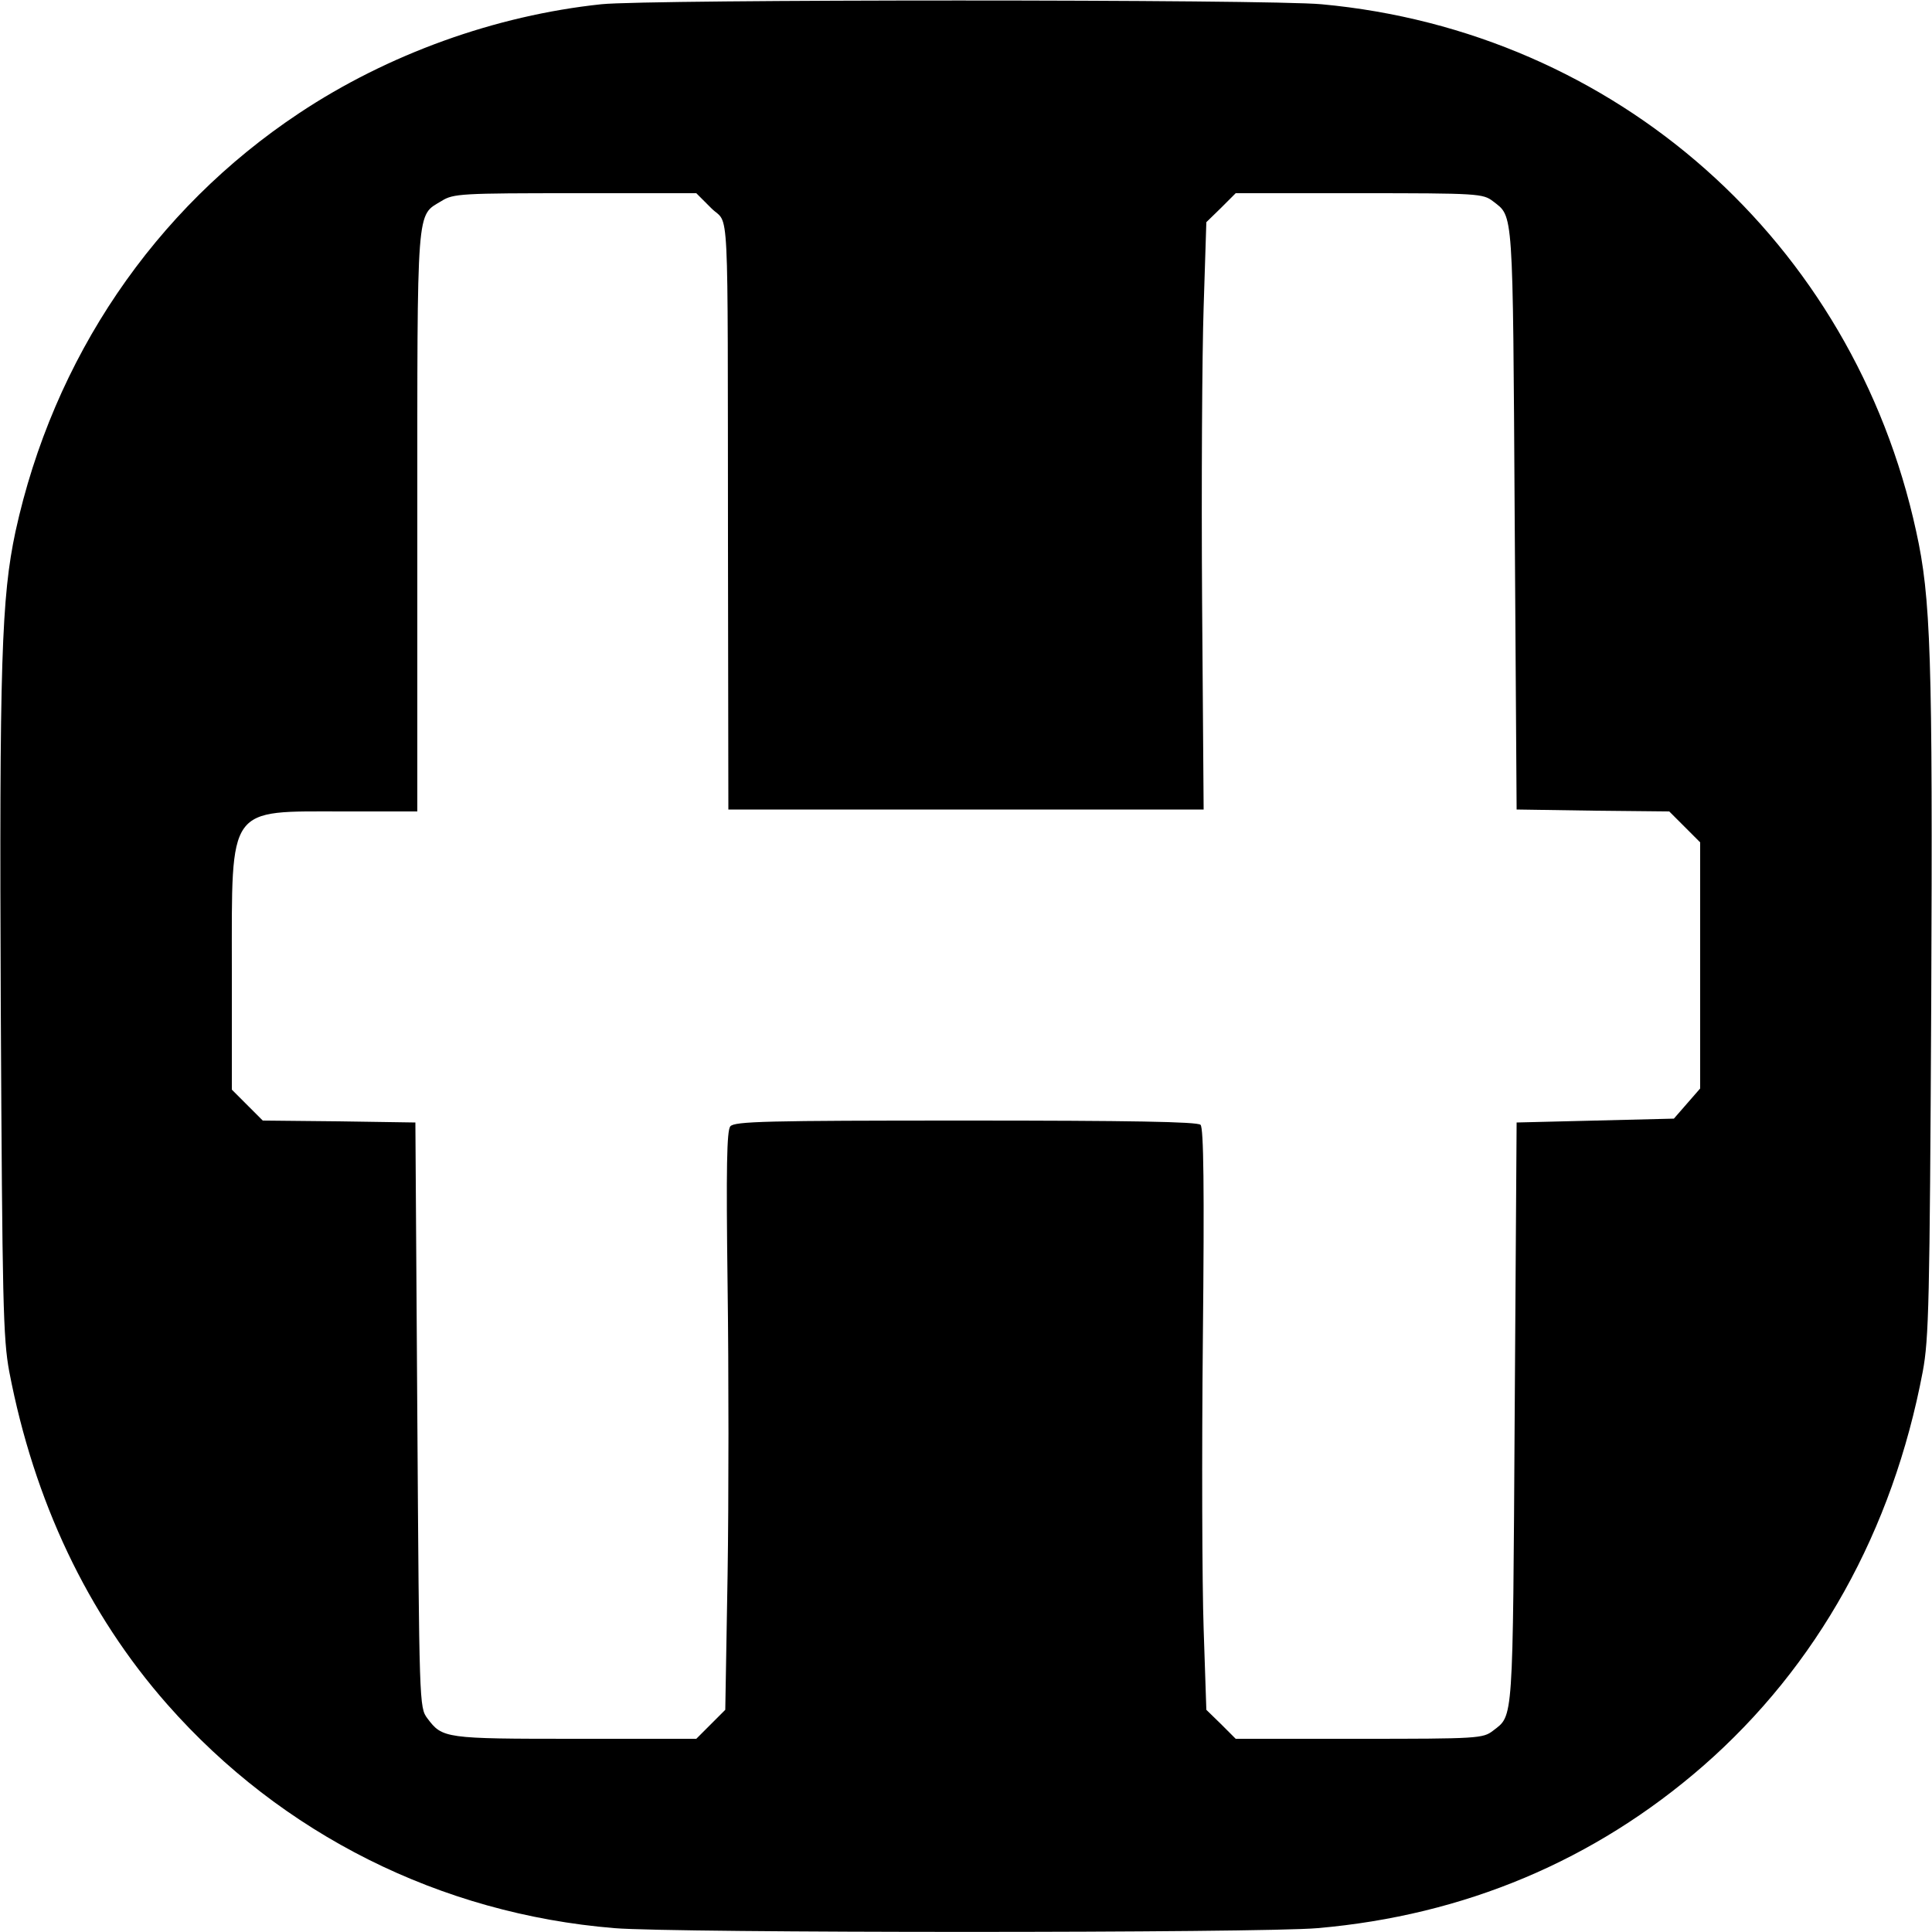
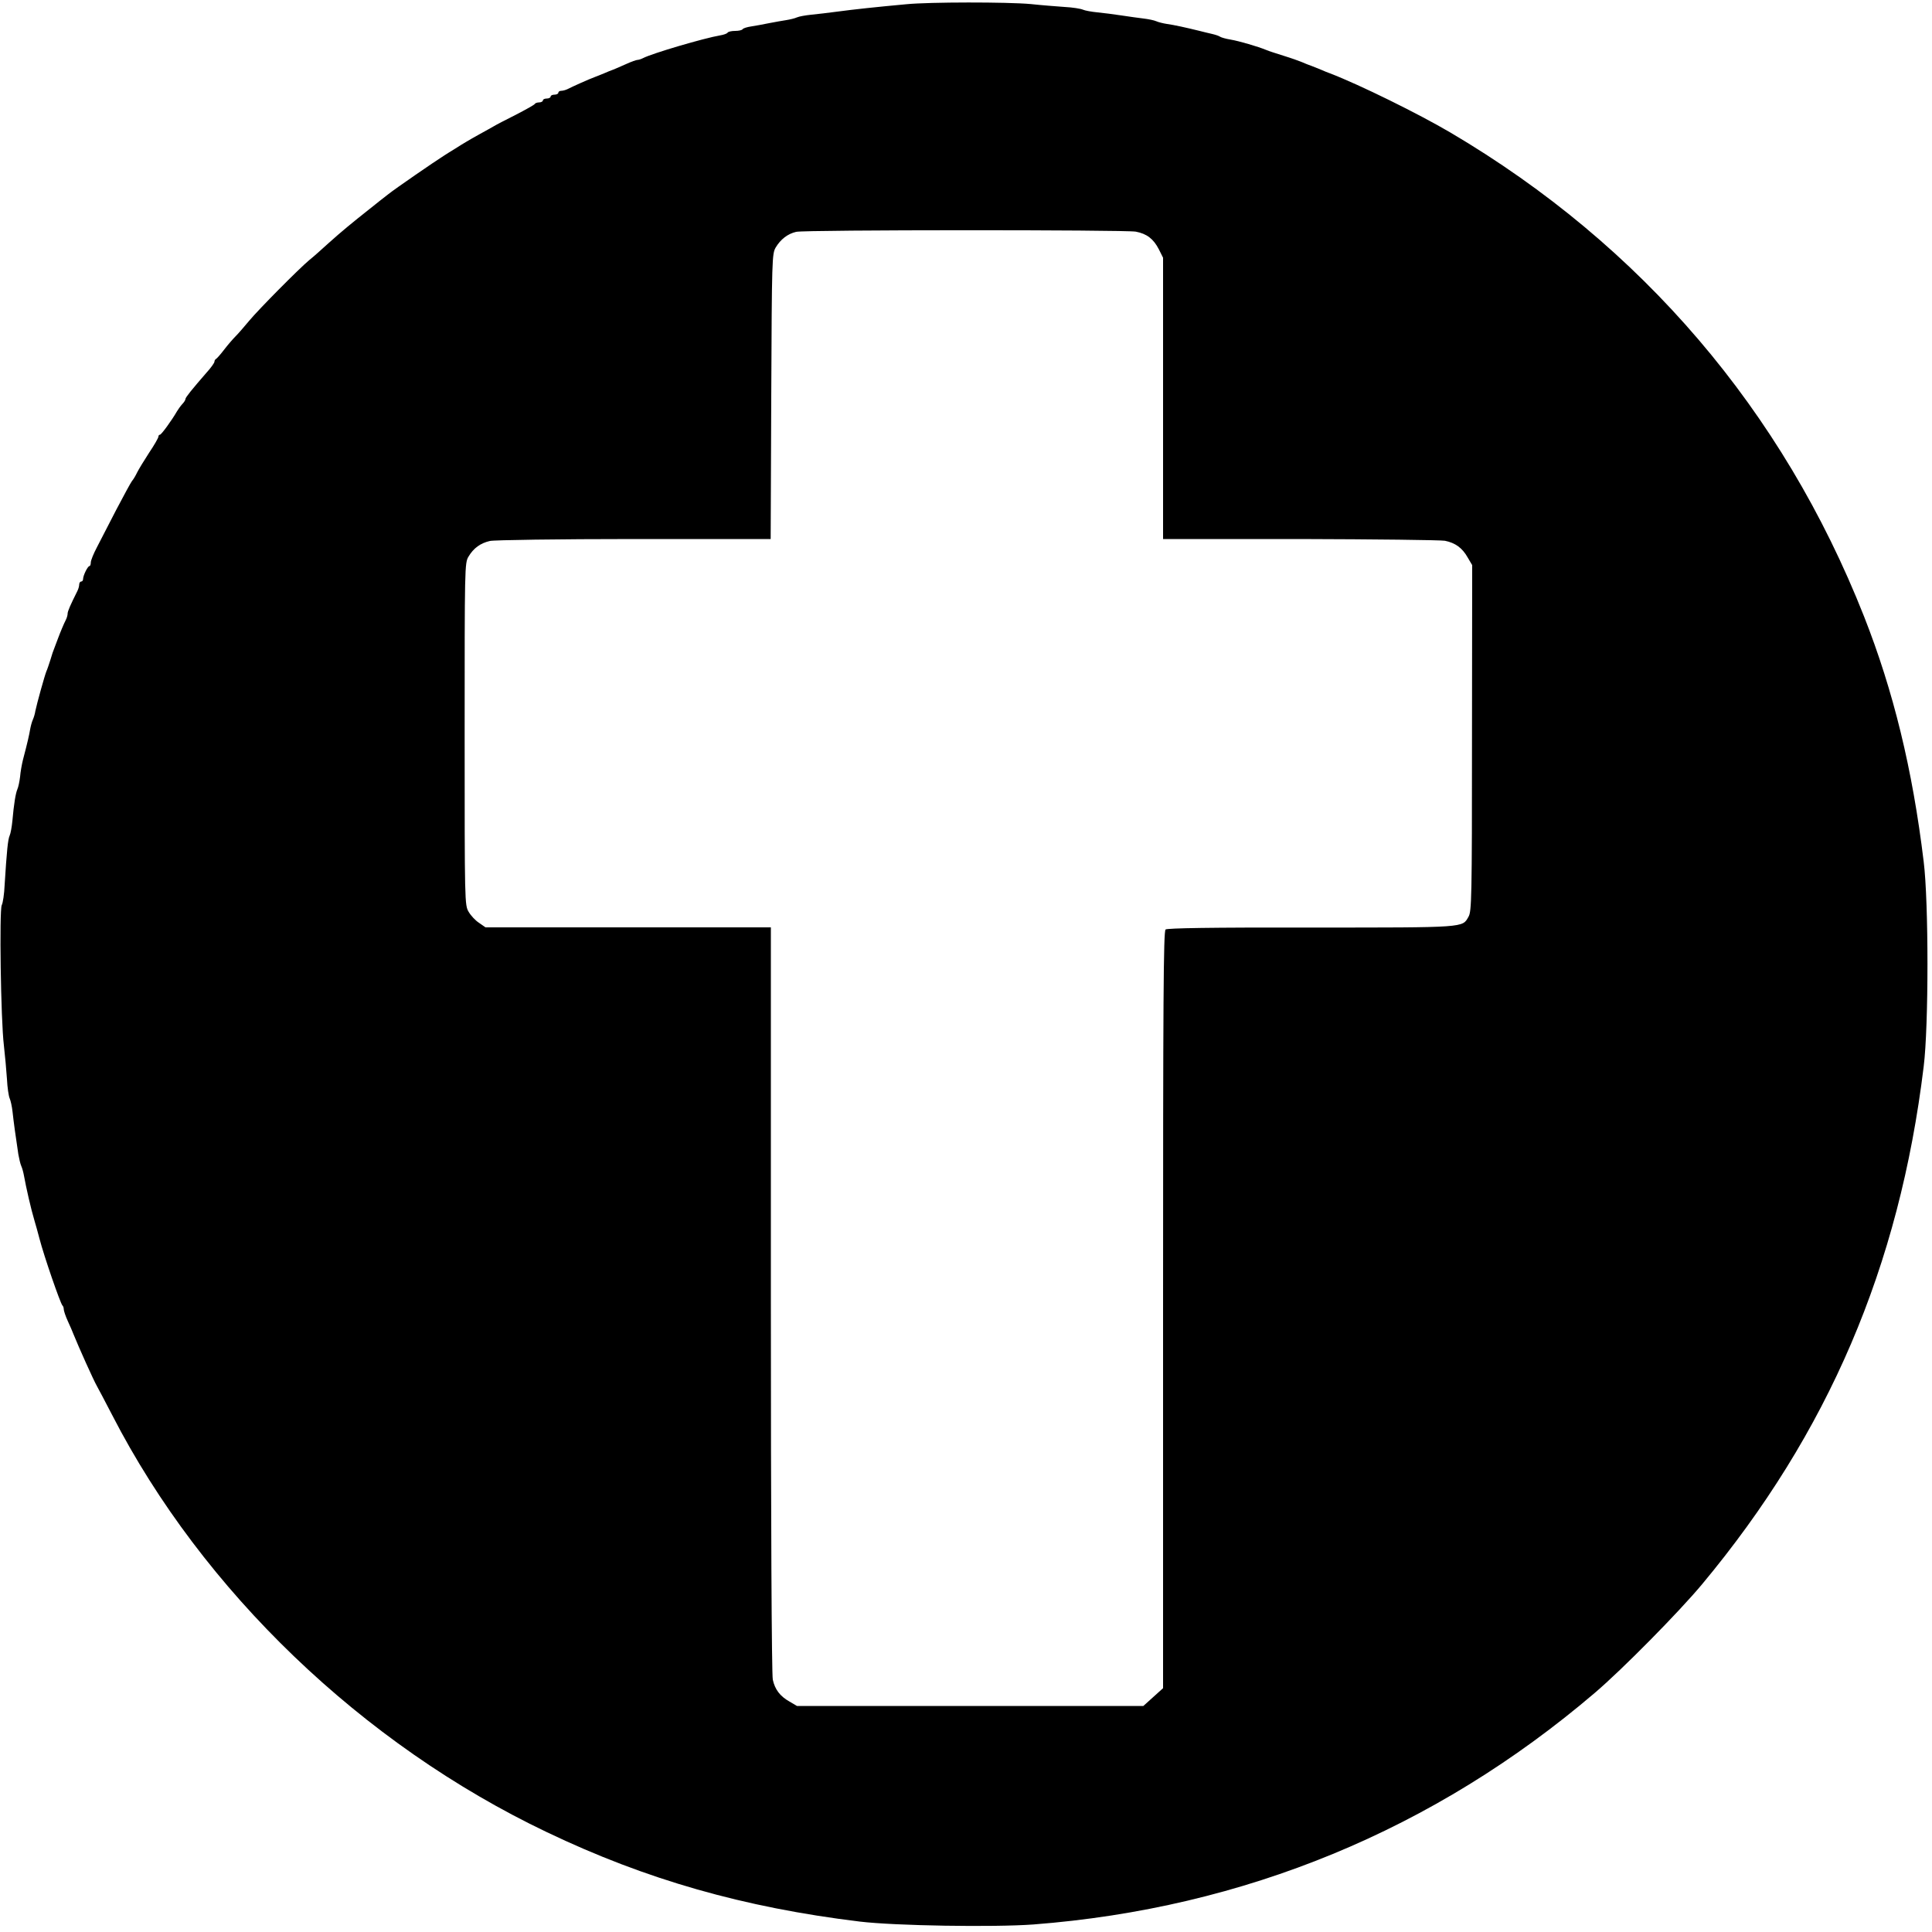
- <svg xmlns="http://www.w3.org/2000/svg" version="1.0" width="500pt" height="500pt" viewBox="0 0 500 500" preserveAspectRatio="xMidYMid meet">
-   <g transform="translate(0,500) scale(0.1,-0.1)" fill="#000000" stroke="none">
-     <path d="M1556 4989 c-274 -29 -552 -129 -782 -282 -375 -249 -636 -634 -734 -1083 -36 -169 -42 -337 -38 -1229 4 -768 6 -859 22 -945 64 -334 202 -626 409 -861 296 -336 707 -542 1157 -579 153 -13 1673 -13 1820 0 380 33 717 175 998 420 295 258 490 608 568 1020 16 86 18 178 22 955 4 900 -1 1048 -39 1220 -163 749 -777 1294 -1539 1364 -137 13 -1744 13 -1864 0z m285 -528 c47 -47 42 51 43 -866 l1 -690 615 0 615 0 -4 541 c-2 297 0 639 4 759 l7 220 38 37 38 38 319 0 c309 0 321 -1 347 -21 53 -41 51 -12 56 -819 l5 -755 198 -3 197 -2 40 -40 40 -40 0 -318 0 -319 -34 -39 -34 -39 -203 -5 -204 -5 -5 -755 c-5 -807 -3 -778 -56 -819 -26 -20 -38 -21 -347 -21 l-319 0 -38 38 -38 37 -7 210 c-4 116 -5 454 -2 751 4 391 2 545 -6 553 -8 8 -183 11 -608 11 -516 0 -598 -2 -609 -15 -9 -11 -11 -105 -7 -412 3 -219 3 -555 0 -748 l-6 -350 -37 -37 -38 -38 -313 0 c-338 0 -344 1 -383 53 -21 28 -21 36 -26 785 l-5 757 -198 3 -197 2 -40 40 -40 40 0 313 c0 426 -13 407 290 407 l190 0 0 750 c0 829 -3 790 63 830 30 19 52 20 346 20 l313 0 39 -39z" />
+ <svg xmlns="http://www.w3.org/2000/svg" version="1.0" width="1000pt" height="1000pt" viewBox="0 0 1000 1000" preserveAspectRatio="xMidYMid meet">
+   <g transform="translate(0,1000) scale(0.1,-0.1)" fill="#000000" stroke="none">
+     <path d="M4690 9978 c-153 -14 -274 -27 -355 -38 -44 -6 -105 -13 -135 -16 -30 -3 -64 -9 -75 -14 -11 -5 -36 -11 -55 -14 -19 -3 -60 -10 -90 -16 -30 -6 -72 -14 -93 -17 -20 -3 -40 -9 -43 -14 -3 -5 -20 -9 -39 -9 -19 0 -36 -4 -39 -9 -3 -5 -20 -11 -38 -14 -83 -14 -352 -93 -400 -118 -10 -5 -22 -9 -28 -9 -6 0 -32 -9 -58 -21 -26 -12 -56 -24 -67 -29 -11 -4 -32 -12 -47 -19 -16 -6 -38 -15 -50 -20 -28 -10 -117 -50 -140 -62 -10 -5 -25 -9 -33 -9 -8 0 -15 -4 -15 -10 0 -5 -9 -10 -20 -10 -11 0 -20 -4 -20 -10 0 -5 -9 -10 -20 -10 -11 0 -20 -4 -20 -10 0 -5 -9 -10 -19 -10 -11 0 -21 -4 -23 -8 -1 -4 -46 -29 -98 -56 -52 -26 -104 -53 -115 -60 -11 -6 -42 -24 -70 -39 -27 -15 -59 -33 -70 -40 -11 -6 -38 -23 -60 -37 -22 -14 -48 -29 -56 -35 -48 -30 -257 -174 -289 -200 -21 -16 -64 -50 -95 -75 -95 -75 -147 -118 -215 -179 -36 -33 -80 -72 -99 -87 -55 -46 -262 -255 -311 -314 -25 -30 -56 -66 -70 -80 -14 -14 -41 -45 -60 -70 -19 -25 -38 -46 -42 -48 -4 -2 -8 -8 -8 -14 0 -6 -19 -33 -43 -59 -73 -84 -107 -126 -107 -134 0 -5 -7 -17 -17 -27 -9 -10 -21 -27 -27 -37 -27 -47 -81 -121 -88 -121 -5 0 -8 -5 -8 -10 0 -6 -21 -43 -48 -83 -26 -40 -54 -86 -62 -102 -8 -17 -20 -37 -27 -45 -7 -9 -43 -76 -82 -150 -38 -74 -83 -161 -100 -194 -17 -32 -31 -67 -31 -77 0 -10 -3 -19 -7 -19 -9 0 -33 -49 -33 -67 0 -7 -4 -13 -10 -13 -5 0 -10 -7 -10 -15 0 -8 -4 -23 -9 -33 -37 -74 -51 -106 -51 -118 0 -8 -4 -22 -9 -32 -10 -19 -30 -67 -41 -97 -4 -11 -12 -31 -17 -45 -6 -14 -16 -43 -22 -65 -7 -22 -16 -49 -21 -60 -9 -22 -49 -166 -57 -205 -2 -14 -8 -34 -13 -45 -5 -11 -11 -33 -14 -50 -5 -29 -12 -62 -37 -157 -6 -24 -13 -63 -15 -88 -3 -25 -9 -54 -14 -65 -9 -21 -18 -74 -26 -165 -3 -30 -9 -64 -14 -75 -9 -19 -15 -79 -26 -255 -2 -47 -9 -94 -15 -105 -13 -26 -5 -594 11 -725 6 -52 13 -131 16 -175 2 -44 9 -89 14 -100 5 -11 12 -42 15 -70 5 -47 16 -129 30 -220 4 -22 10 -49 15 -60 5 -11 11 -33 14 -50 11 -61 36 -172 55 -235 6 -19 17 -60 25 -90 24 -93 108 -335 119 -347 4 -3 7 -12 7 -20 0 -7 9 -35 21 -61 12 -26 25 -56 29 -67 27 -67 105 -241 122 -270 6 -11 42 -78 79 -150 467 -908 1293 -1702 2249 -2158 514 -246 1020 -390 1620 -463 183 -22 694 -30 899 -15 1091 84 2075 490 2906 1199 144 123 433 416 555 562 653 784 1021 1643 1147 2680 26 209 26 851 0 1060 -58 480 -157 884 -309 1270 -421 1066 -1151 1920 -2139 2503 -168 99 -473 249 -624 307 -11 4 -32 12 -47 19 -16 6 -38 15 -50 20 -13 4 -34 13 -48 19 -14 6 -56 21 -95 33 -38 12 -79 25 -90 30 -43 18 -143 47 -185 54 -25 4 -49 11 -55 15 -5 4 -23 10 -40 14 -16 4 -48 11 -70 17 -65 16 -128 30 -165 35 -19 3 -44 9 -55 14 -11 5 -40 11 -65 14 -25 3 -76 10 -115 16 -38 6 -95 13 -125 16 -30 3 -64 9 -75 14 -11 5 -54 12 -95 14 -41 3 -120 9 -175 15 -120 11 -526 11 -645 -1z m1189 -1177 c57 -11 91 -37 119 -91 l22 -44 0 -728 0 -728 708 0 c389 -1 727 -5 751 -9 54 -11 90 -37 118 -87 l23 -39 -1 -895 c0 -833 -2 -897 -18 -925 -33 -57 -7 -56 -812 -56 -526 1 -746 -3 -756 -10 -11 -10 -13 -354 -13 -1969 l0 -1958 -51 -46 -51 -46 -897 0 -896 0 -39 23 c-48 27 -75 62 -86 113 -6 23 -10 845 -10 1967 l0 1927 -739 0 -738 0 -33 23 c-19 12 -43 38 -54 57 -21 35 -21 45 -21 920 0 867 0 886 20 919 26 44 62 70 111 81 21 5 357 10 746 10 l707 0 3 738 c3 716 4 738 23 771 25 42 62 71 106 81 46 11 1702 11 1758 1z" />
  </g>
</svg>
